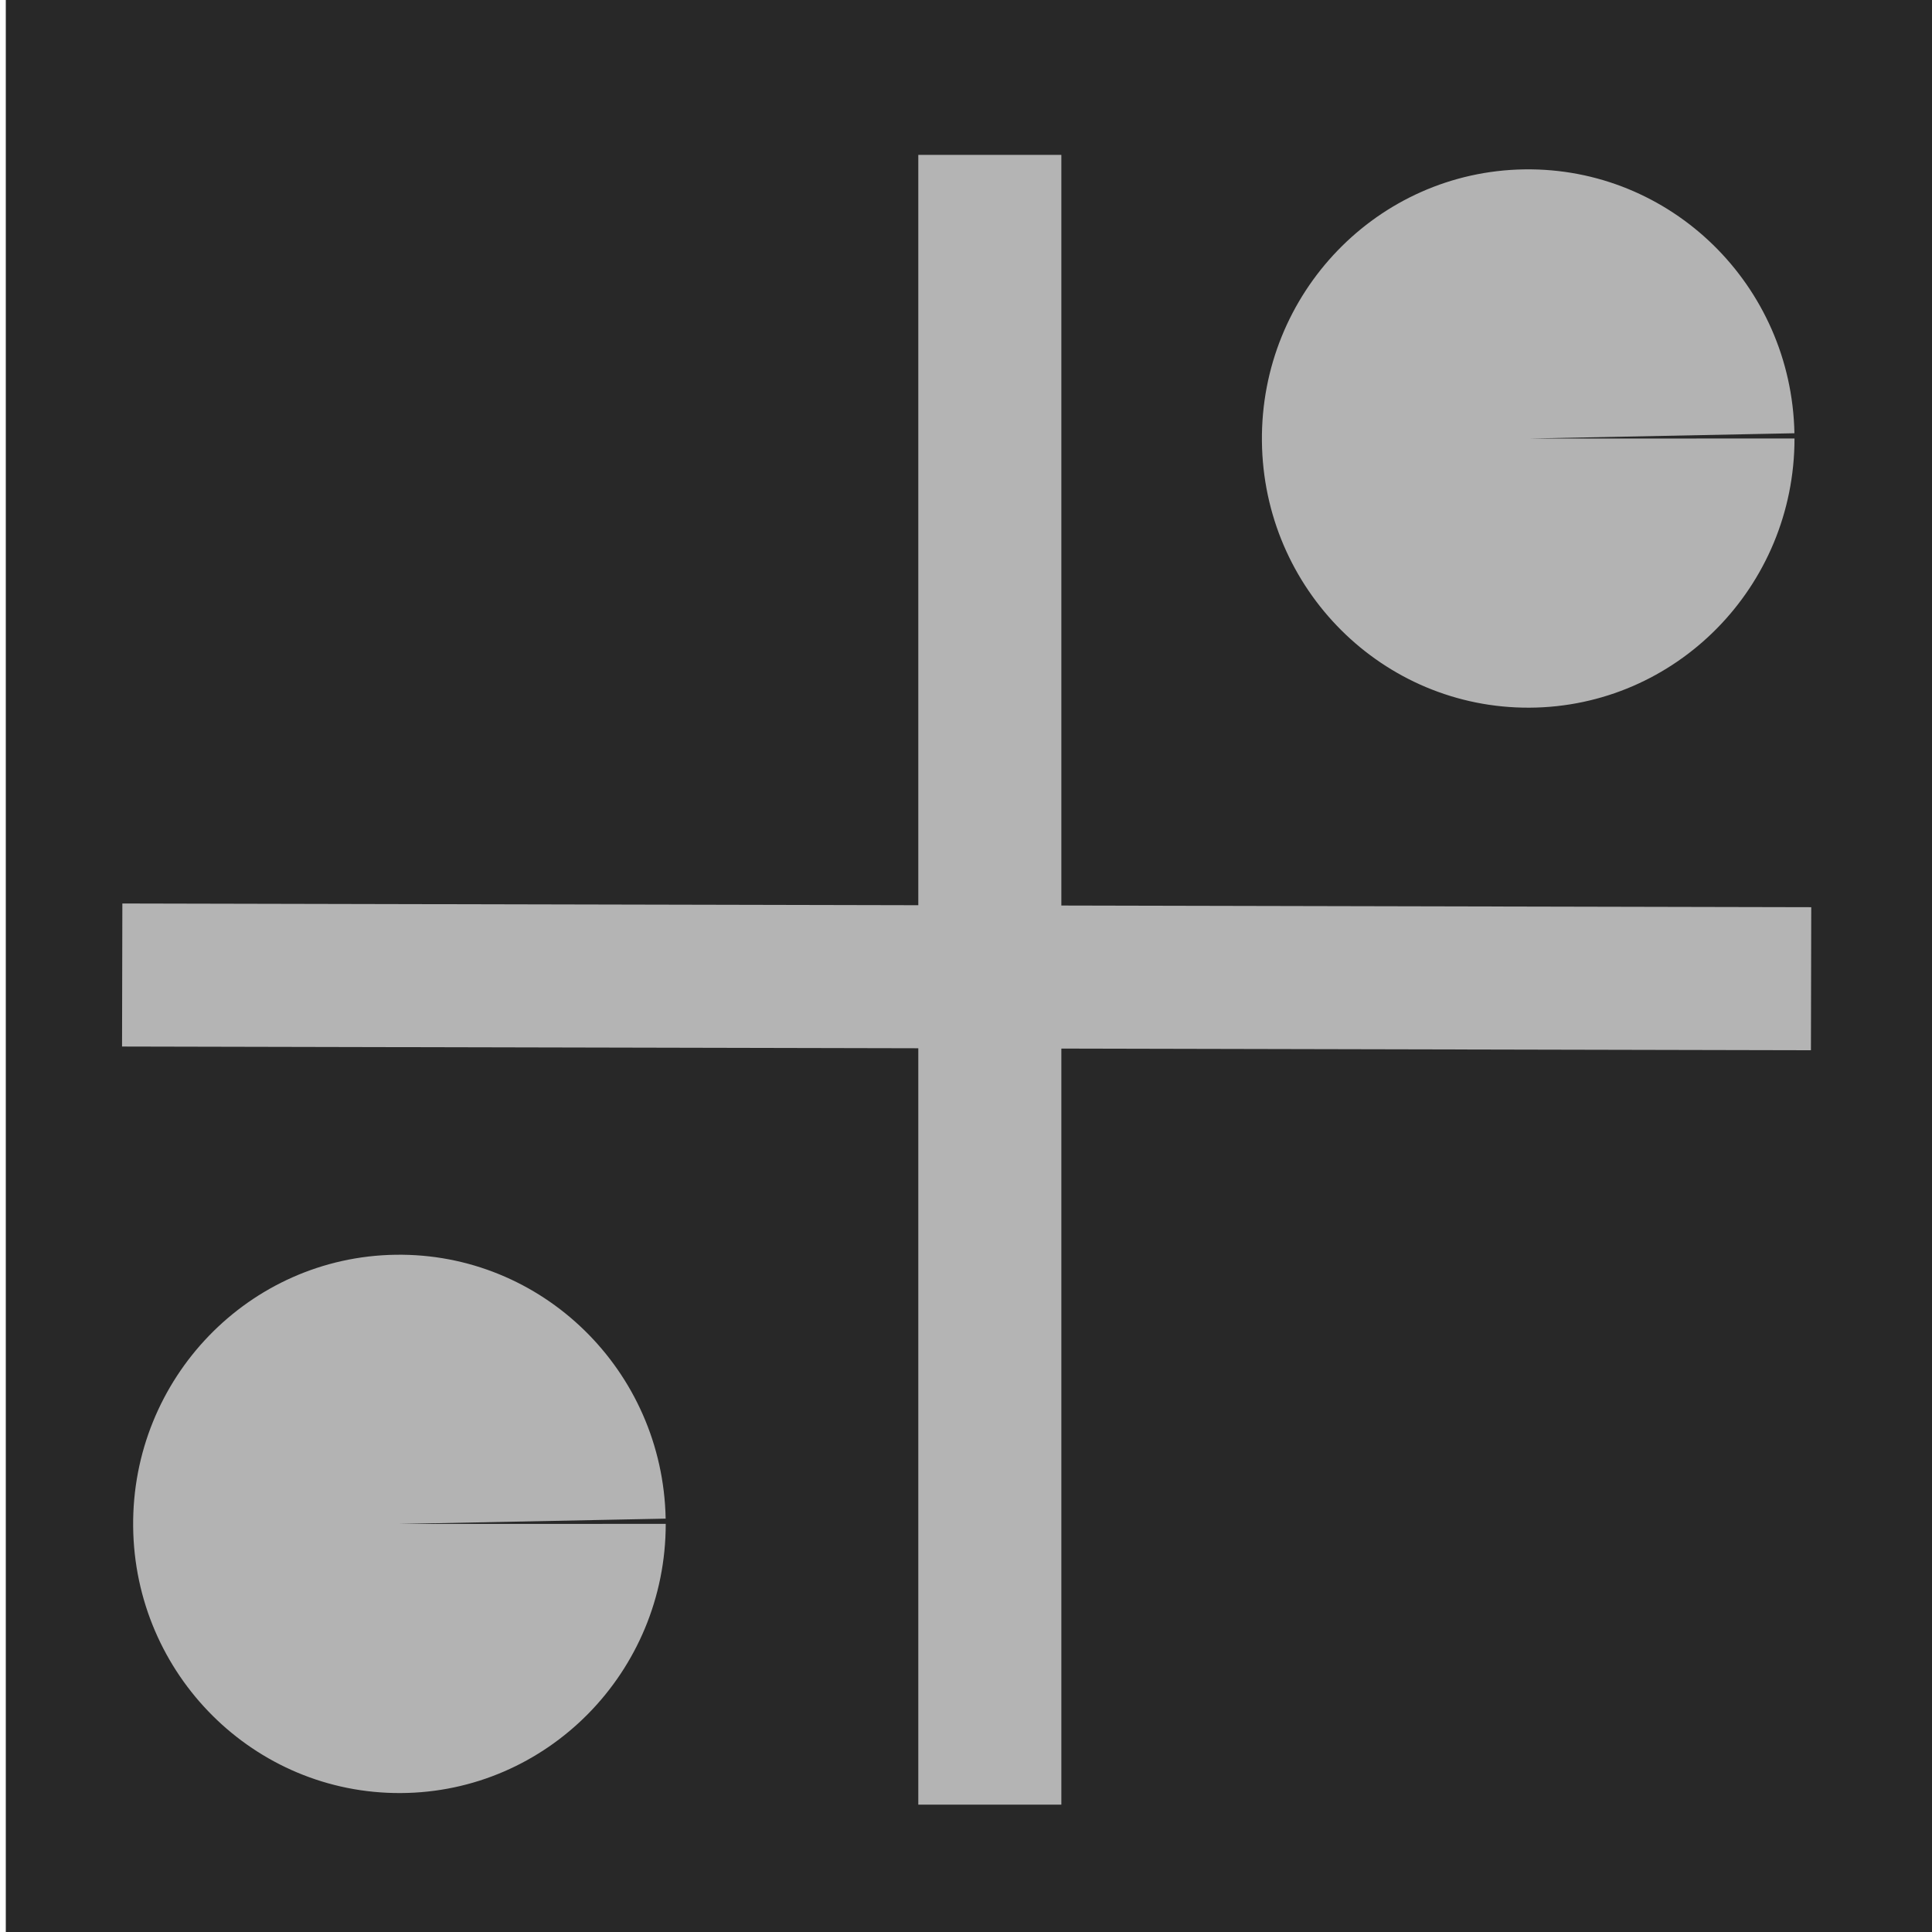
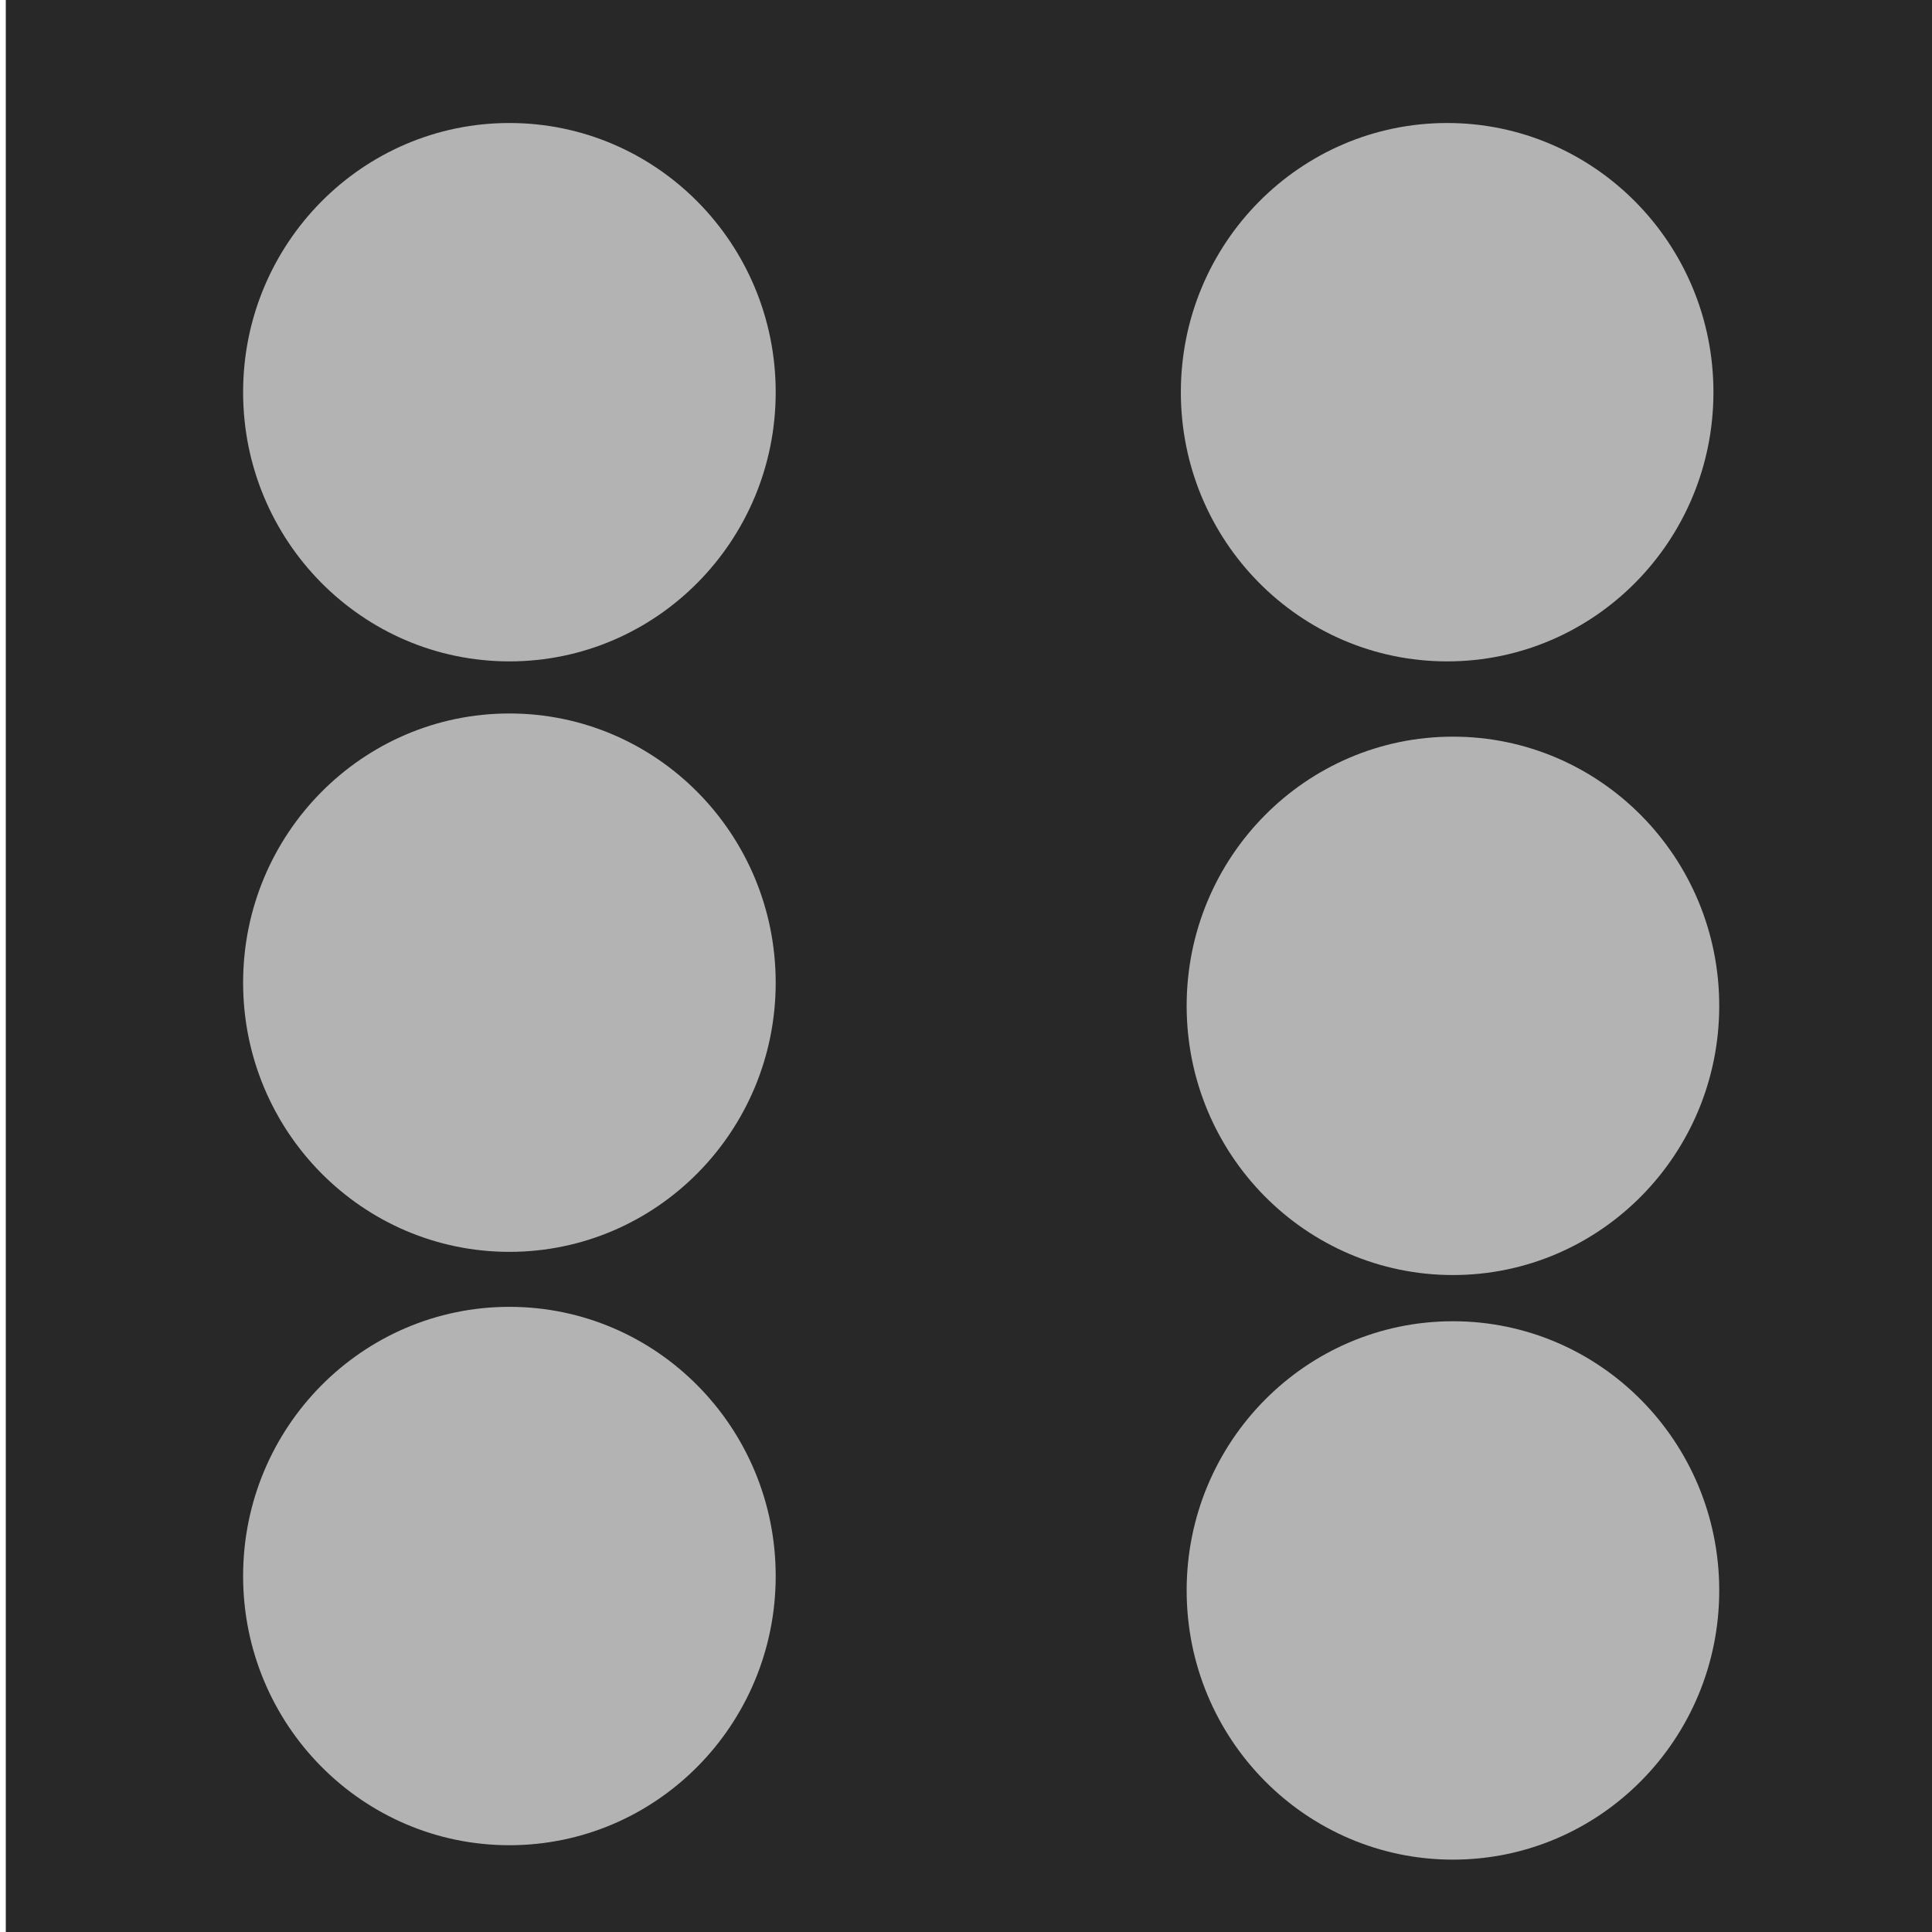
<svg xmlns="http://www.w3.org/2000/svg" xmlns:ns1="http://www.openswatchbook.org/uri/2009/osb" width="24" height="24" viewBox="0 0 24 24" fill="none" stroke="currentColor" stroke-width="2" stroke-linecap="round" stroke-linejoin="round" id="svg2" version="1.1">
  <defs id="defs12">
    <linearGradient id="linearGradient3754" ns1:paint="gradient">
      <stop style="stop-color:#000000;stop-opacity:1;" offset="0" id="stop3756" />
      <stop style="stop-color:#000000;stop-opacity:0;" offset="1" id="stop3758" />
    </linearGradient>
  </defs>
  <rect style="fill:#282828;fill-opacity:1;stroke:#282828;stroke-width:0;stroke-linejoin:miter;stroke-miterlimit:4;stroke-dasharray:none;stroke-opacity:1" id="rect4139" width="24.018" height="24.161" x="0.072" y="-0.018" />
-   <path style="opacity:1;vector-effect:none;fill:none;fill-opacity:1;stroke:#b4b4b4;stroke-width:1.777;stroke-linecap:butt;stroke-linejoin:miter;stroke-miterlimit:4;stroke-dasharray:none;stroke-dashoffset:0;stroke-opacity:1" d="M 12.296,1.924 V 22.418" id="path832" />
-   <path style="opacity:1;vector-effect:none;fill:none;fill-opacity:1;stroke:#b4b4b4;stroke-width:1.777;stroke-linecap:butt;stroke-linejoin:miter;stroke-miterlimit:4;stroke-dasharray:none;stroke-dashoffset:0;stroke-opacity:1" d="M 22.498,12.158 1.518,12.112" id="path832-8" />
-   <path style="fill:#b3b3b3;fill-opacity:1;stroke:#b4b4b4;stroke-width:0;stroke-linecap:round;stroke-miterlimit:0;stroke-dasharray:none;stroke-dashoffset:0;stroke-opacity:1;paint-order:stroke fill markers" id="path869" d="M 8.27,18.93 A 3.308,3.344 0 0 1 4.978,22.274 3.308,3.344 0 0 1 1.654,18.963 3.308,3.344 0 0 1 4.913,15.587 3.308,3.344 0 0 1 8.269,18.865 l -3.307,0.066 z" />
-   <path style="fill:#b3b3b3;fill-opacity:1;stroke:#b4b4b4;stroke-width:0;stroke-linecap:round;stroke-miterlimit:0;stroke-dasharray:none;stroke-dashoffset:0;stroke-opacity:1;paint-order:stroke fill markers" id="path869-9" d="M 22.292,5.447 A 3.308,3.344 0 0 1 19,8.791 3.308,3.344 0 0 1 15.676,5.48 3.308,3.344 0 0 1 18.935,2.104 3.308,3.344 0 0 1 22.291,5.382 l -3.307,0.066 z" />
+   <ellipse style="fill:#b3b3b3;fill-opacity:1;stroke:#b4b4b4;stroke-width:0;stroke-linecap:round;stroke-miterlimit:0;stroke-dasharray:none;stroke-dashoffset:0;stroke-opacity:1;paint-order:stroke fill markers" id="path869" cx="6.328" cy="19.578" rx="3.308" ry="3.344" />
+   <ellipse style="fill:#b3b3b3;fill-opacity:1;stroke:#b4b4b4;stroke-width:0;stroke-linecap:round;stroke-miterlimit:0;stroke-dasharray:none;stroke-dashoffset:0;stroke-opacity:1;paint-order:stroke fill markers" id="path869-9" cx="17.977" cy="4.872" rx="3.308" ry="3.344" />
+   <ellipse style="fill:#b3b3b3;fill-opacity:1;stroke:#b4b4b4;stroke-width:0;stroke-linecap:round;stroke-miterlimit:0;stroke-dasharray:none;stroke-dashoffset:0;stroke-opacity:1;paint-order:stroke fill markers" id="path869-9-6" cx="6.328" cy="12.207" rx="3.308" ry="3.344" />
+   <ellipse style="fill:#b3b3b3;fill-opacity:1;stroke:#b4b4b4;stroke-width:0;stroke-linecap:round;stroke-miterlimit:0;stroke-dasharray:none;stroke-dashoffset:0;stroke-opacity:1;paint-order:stroke fill markers" id="path869-9-1" cx="6.328" cy="4.872" rx="3.308" ry="3.344" />
+   <ellipse style="fill:#b3b3b3;fill-opacity:1;stroke:#b4b4b4;stroke-width:0;stroke-linecap:round;stroke-miterlimit:0;stroke-dasharray:none;stroke-dashoffset:0;stroke-opacity:1;paint-order:stroke fill markers" id="path869-9-3" cx="18.049" cy="12.495" rx="3.308" ry="3.344" />
+   <ellipse style="fill:#b3b3b3;fill-opacity:1;stroke:#b4b4b4;stroke-width:0;stroke-linecap:round;stroke-miterlimit:0;stroke-dasharray:none;stroke-dashoffset:0;stroke-opacity:1;paint-order:stroke fill markers" id="path869-9-4" cx="18.049" cy="19.757" rx="3.308" ry="3.344" />
</svg>
